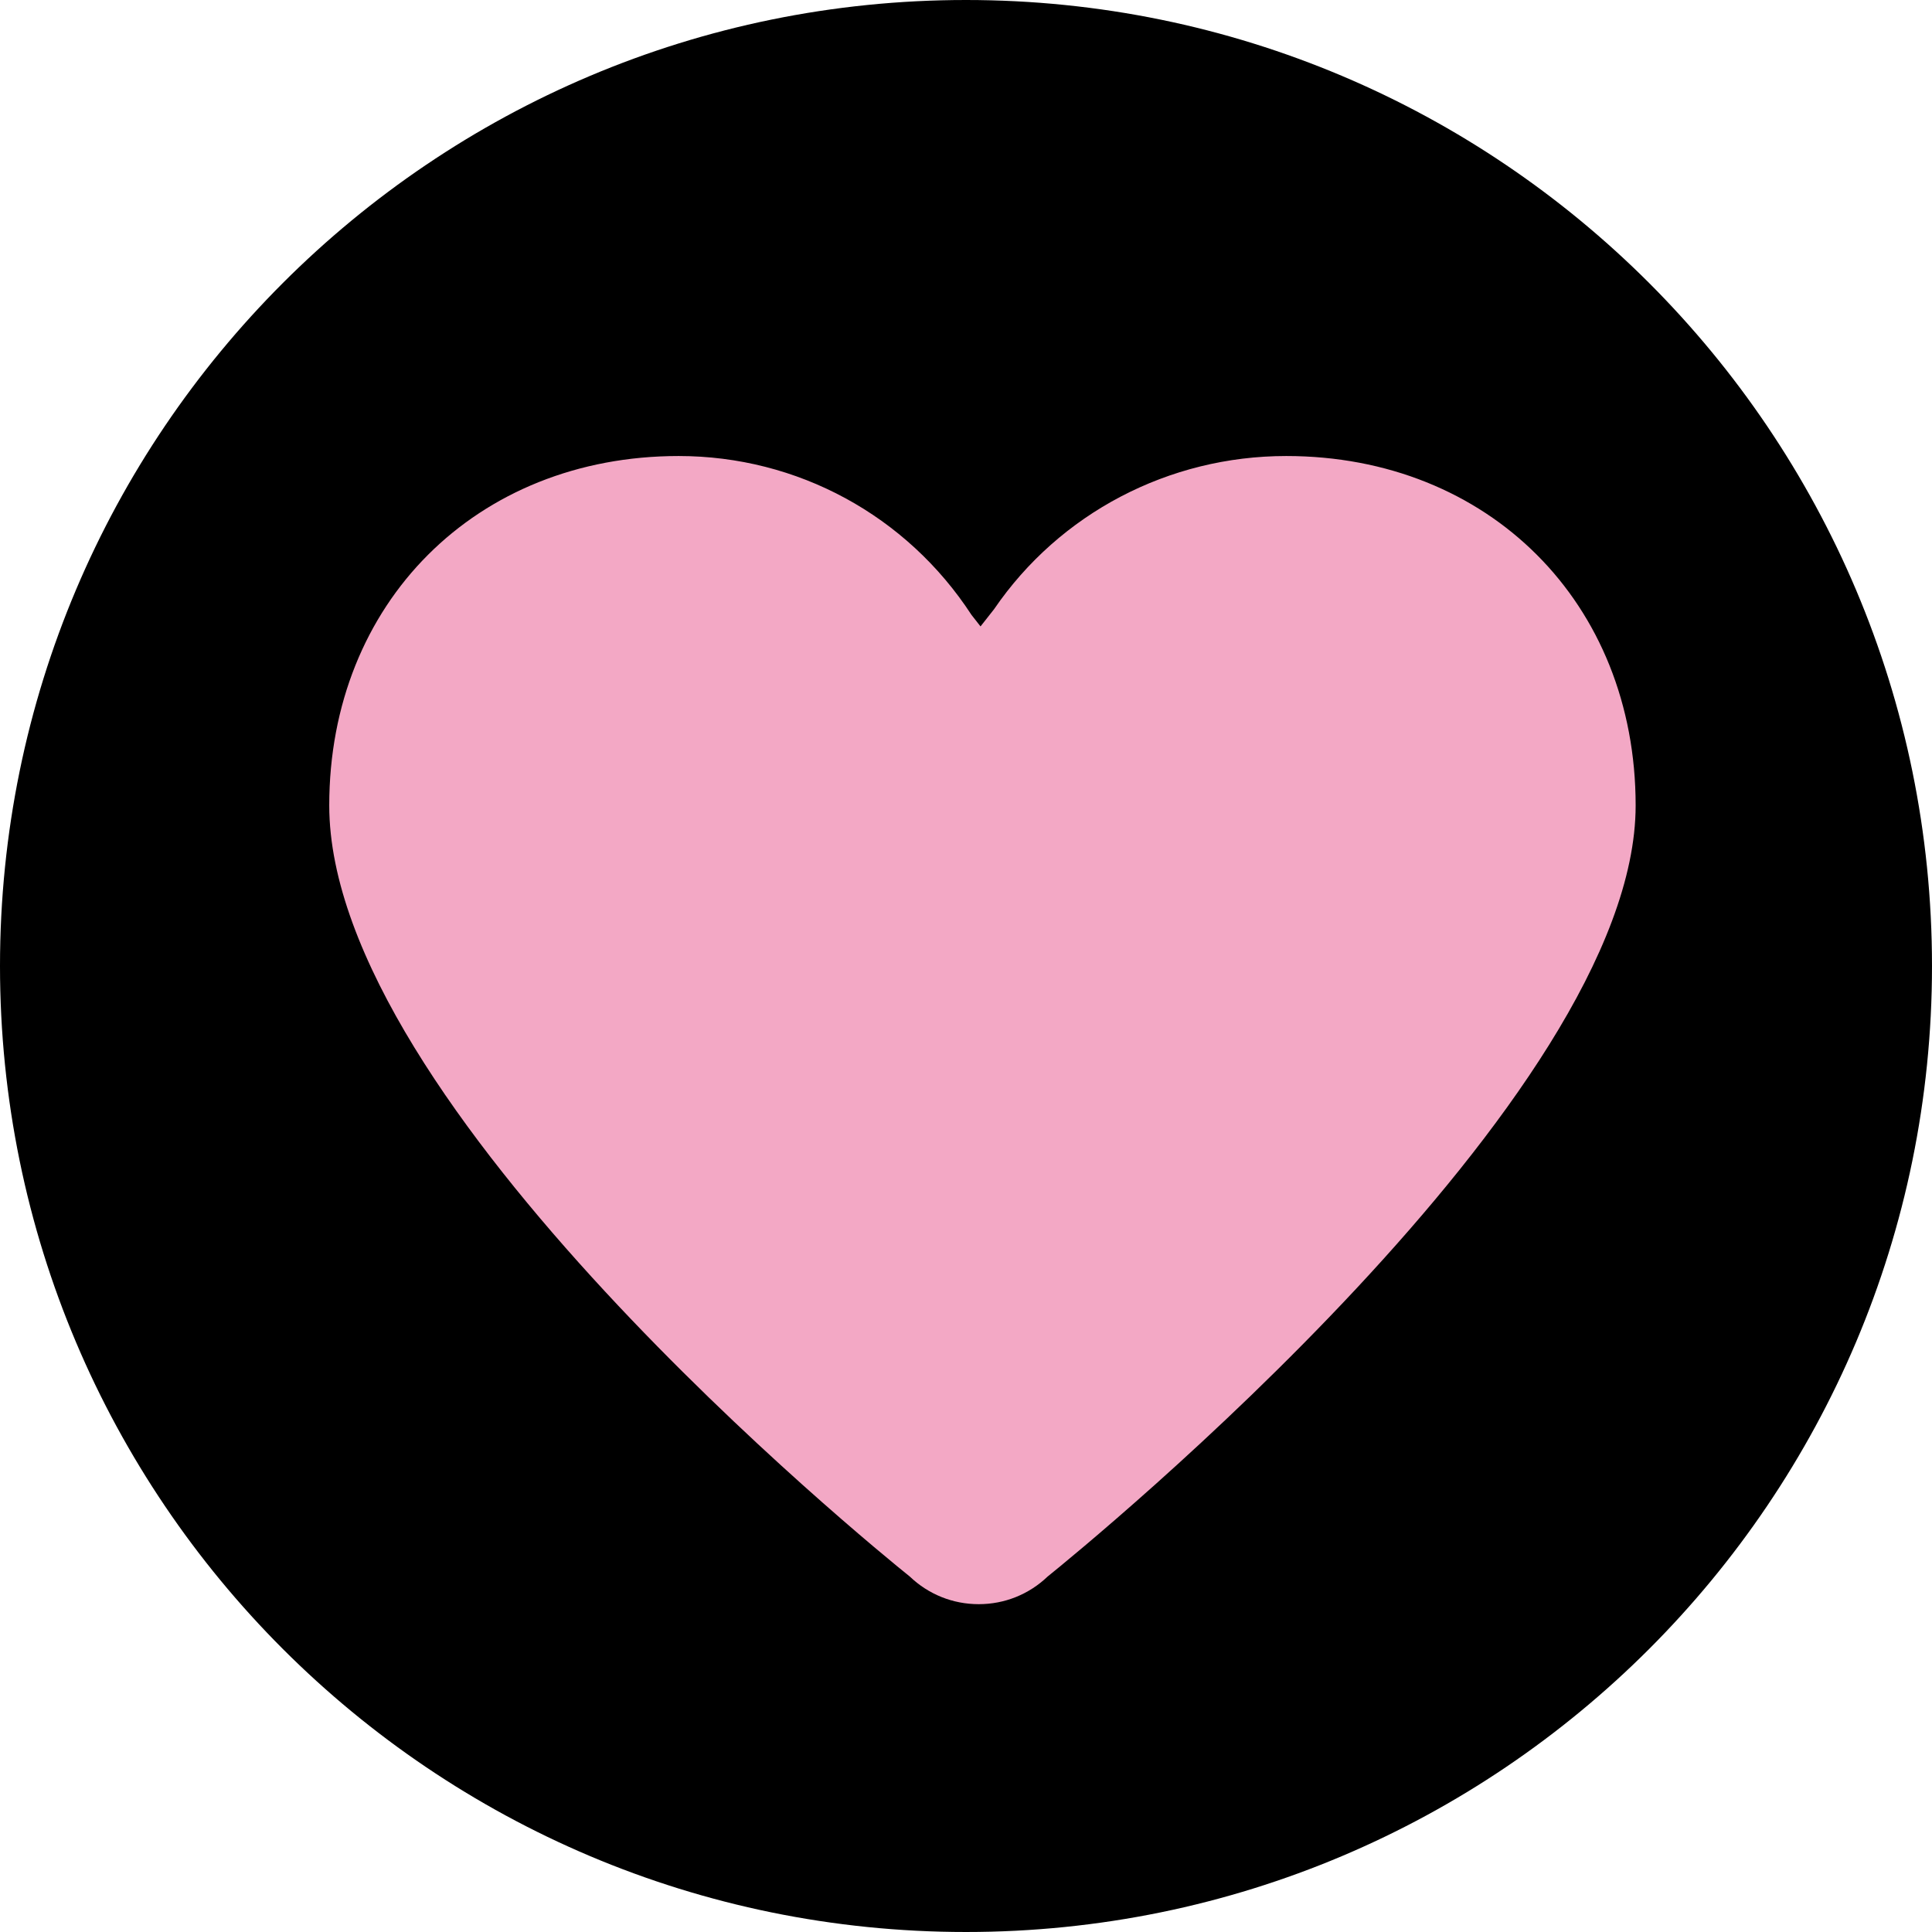
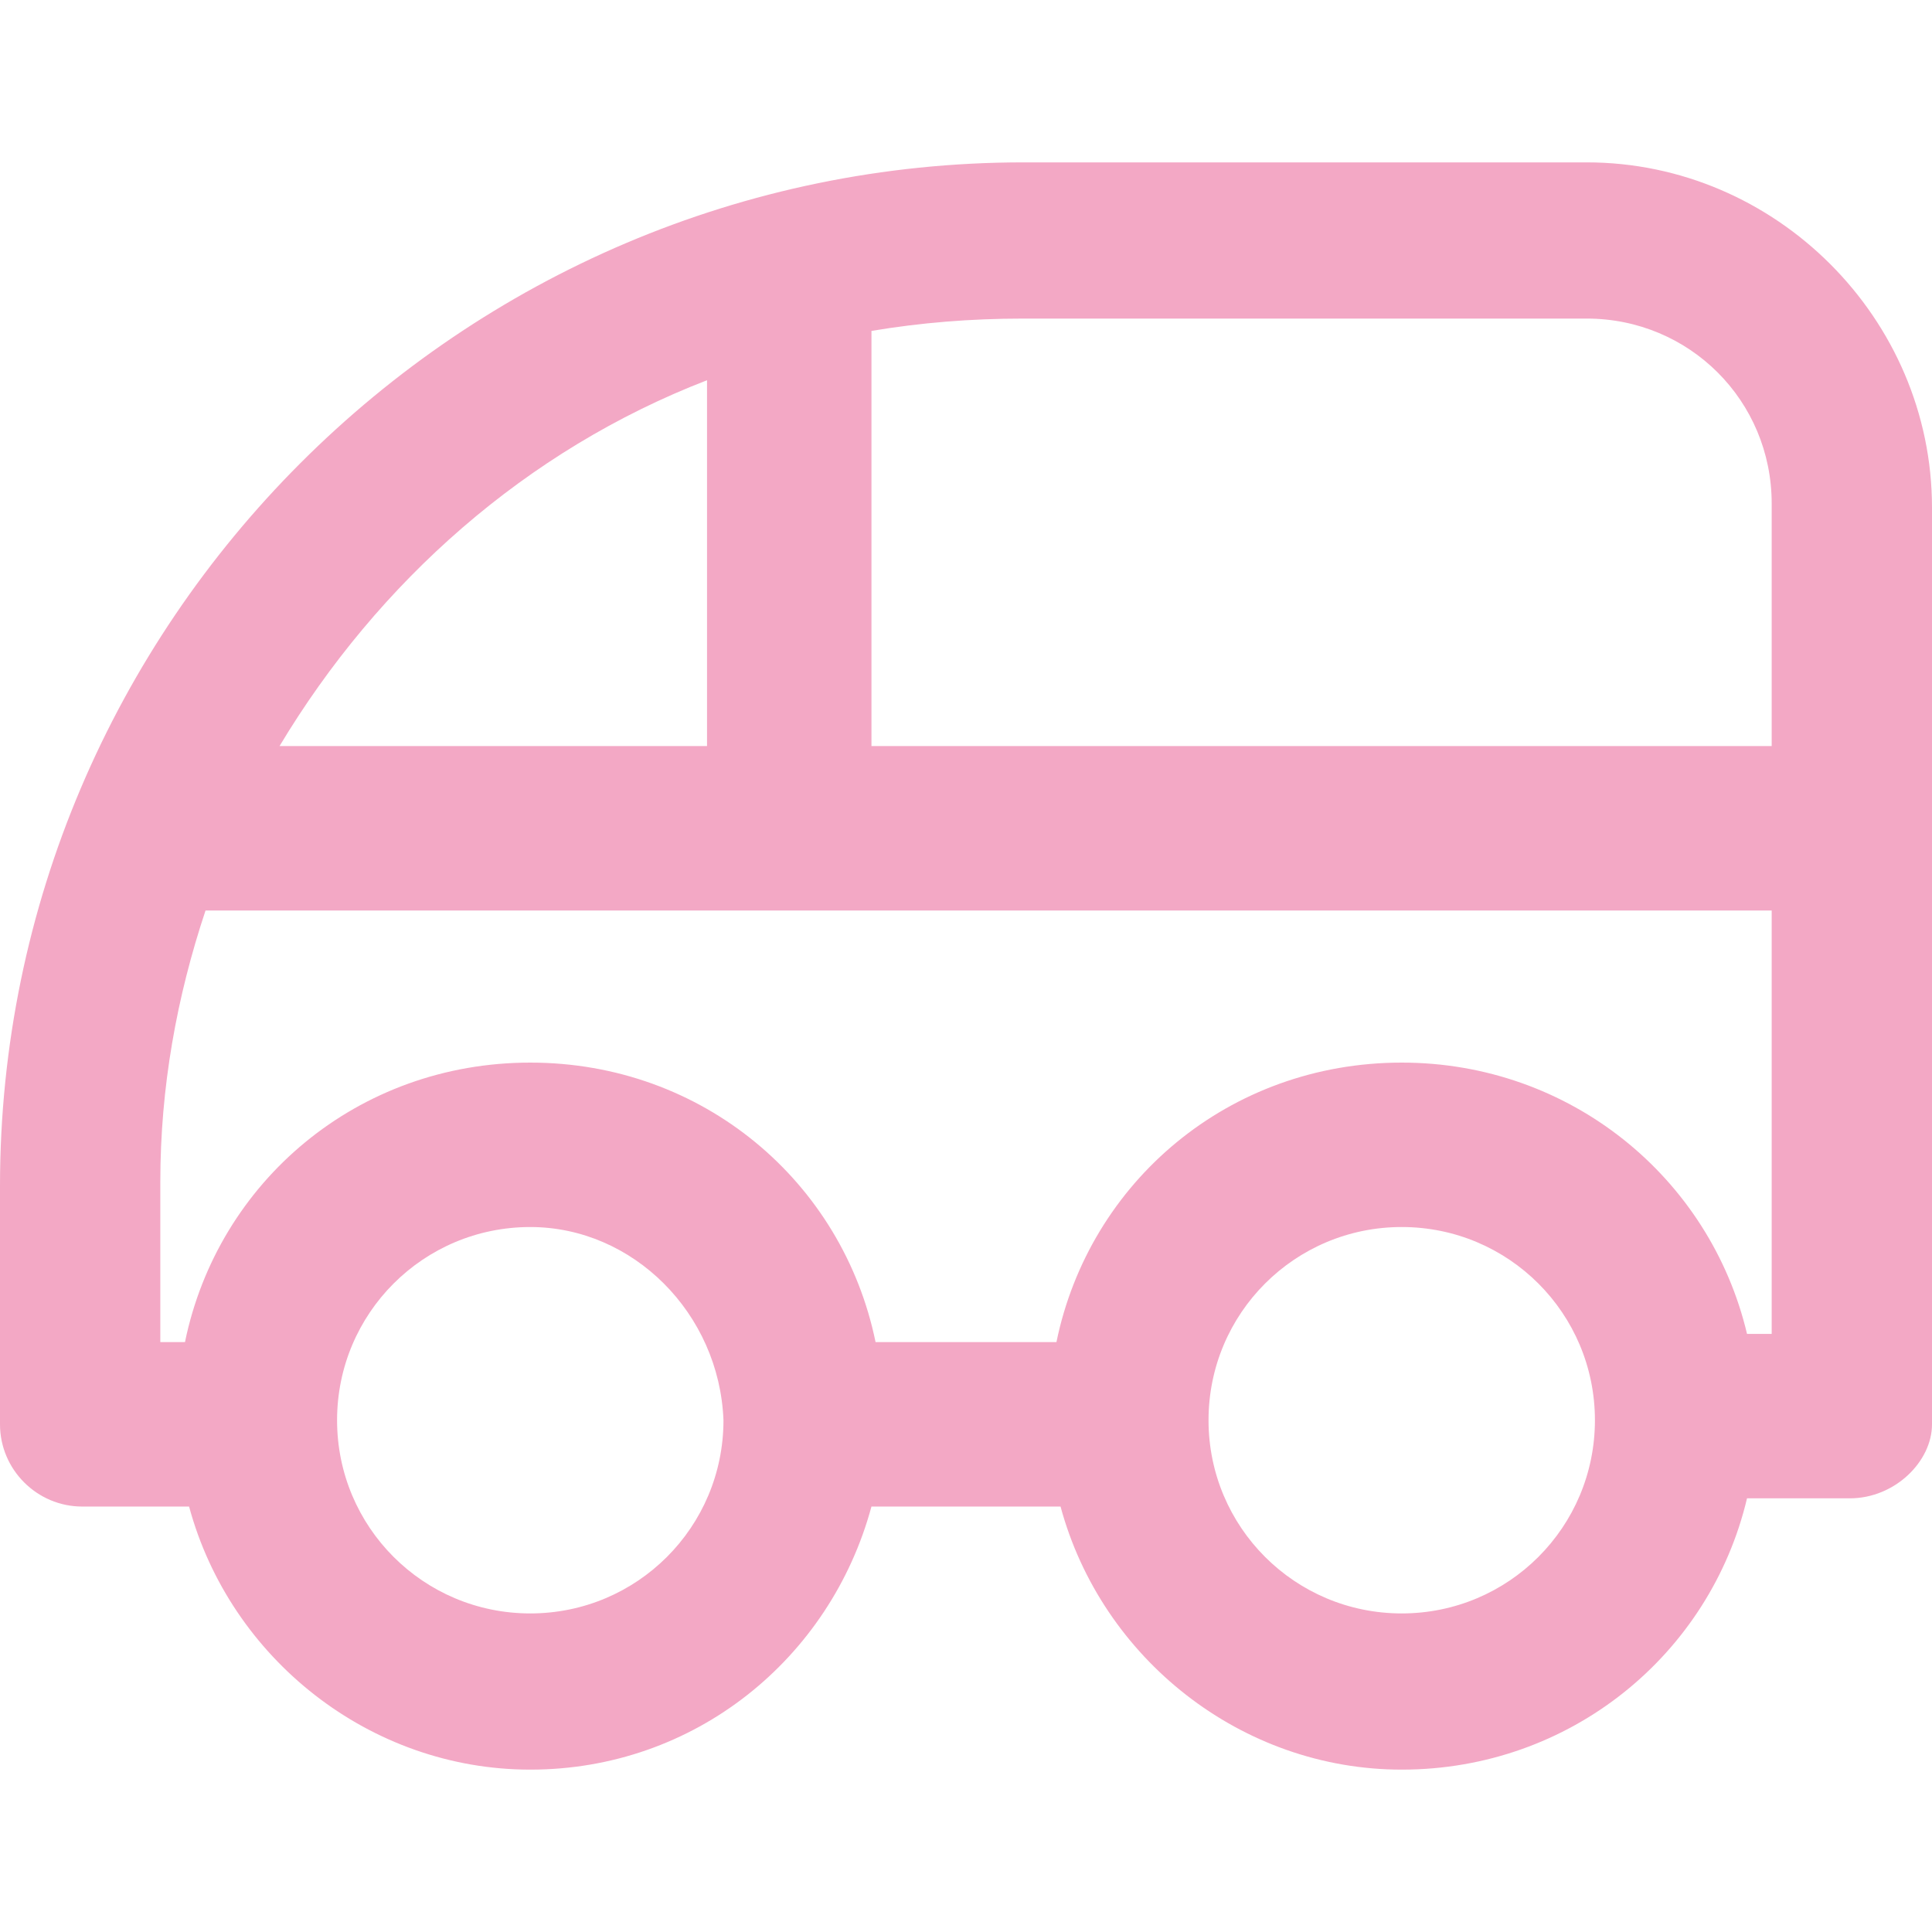
- <svg xmlns="http://www.w3.org/2000/svg" version="1.1" id="Layer_1" x="0px" y="0px" viewBox="0 0 473.935 473.935" style="enable-background:new 0 0 473.935 473.935;" xml:space="preserve">
-   <circle style="fill:#0;" cx="236.967" cy="236.967" r="236.967" />
-   <path style="fill:#f3a8c5;" d="M315.519,111.865c-28.812,0-55.577,14.039-71.666,37.575l-3.323,4.224l-2.215-2.825  c-15.906-24.411-42.724-38.974-71.831-38.974c-49.668,0-85.717,36.048-85.717,85.709c0,73.328,132.744,181.394,142.424,189.174  c4.572,4.367,10.548,6.769,16.894,6.769s12.325-2.402,16.902-6.776c9.714-7.832,144.25-117.608,144.25-189.166  C401.228,147.913,365.184,111.865,315.519,111.865z" />
+ <svg xmlns="http://www.w3.org/2000/svg" version="1.1" id="Layer_1" x="0px" y="0px" viewBox="0 0 501.333 501.333" style="enable-background:new 0 0 501.333 501.333;" xml:space="preserve">
+   <g>
+     <g>
+       <path fill="#f3a8c5" d="M411.733,42.133H265.6C119.467,42.133,0,161.6,0,307.733V369.6c0,11.733,9.6,21.333,21.333,21.333h27.733    C59.733,430.4,96,459.2,137.6,459.2c42.667,0,77.867-28.8,88.533-68.267H275.2c10.667,39.467,46.933,68.267,88.533,68.267    c43.733,0,80-29.867,89.6-70.4H480c11.733,0,21.333-9.6,21.333-19.2V131.733C501.333,82.667,460.8,42.133,411.733,42.133z     M183.467,98.667V193.6H72.534C98.134,150.933,136.533,116.8,183.467,98.667z M137.6,418.667c-27.733,0-50.133-22.4-50.133-50.133    s22.4-50.133,50.133-50.133c26.667,0,49.067,22.4,50.133,50.133C187.733,396.267,165.333,418.667,137.6,418.667z M363.733,418.667    c-27.733,0-50.133-22.4-50.133-50.133S336,318.4,363.733,318.4s50.133,22.4,50.133,50.133    C413.867,396.267,391.467,418.667,363.733,418.667z M459.734,346.133L459.734,346.133h-6.4c-9.6-40.533-45.867-70.4-89.6-70.4    c-44.8,0-81.067,30.933-89.6,72.533H227.2c-8.533-41.6-44.8-72.533-89.6-72.533c-44.8,0-81.067,30.933-89.6,72.533h-6.4v-41.6    c0-24.533,4.267-48,11.733-70.4h406.4V346.133z M459.734,193.6L459.734,193.6h-233.6V85.867c12.8-2.133,25.6-3.2,39.467-3.2    h146.133c26.667,0,48,21.333,48,48V193.6z" />
+     </g>
+   </g>
</svg>
